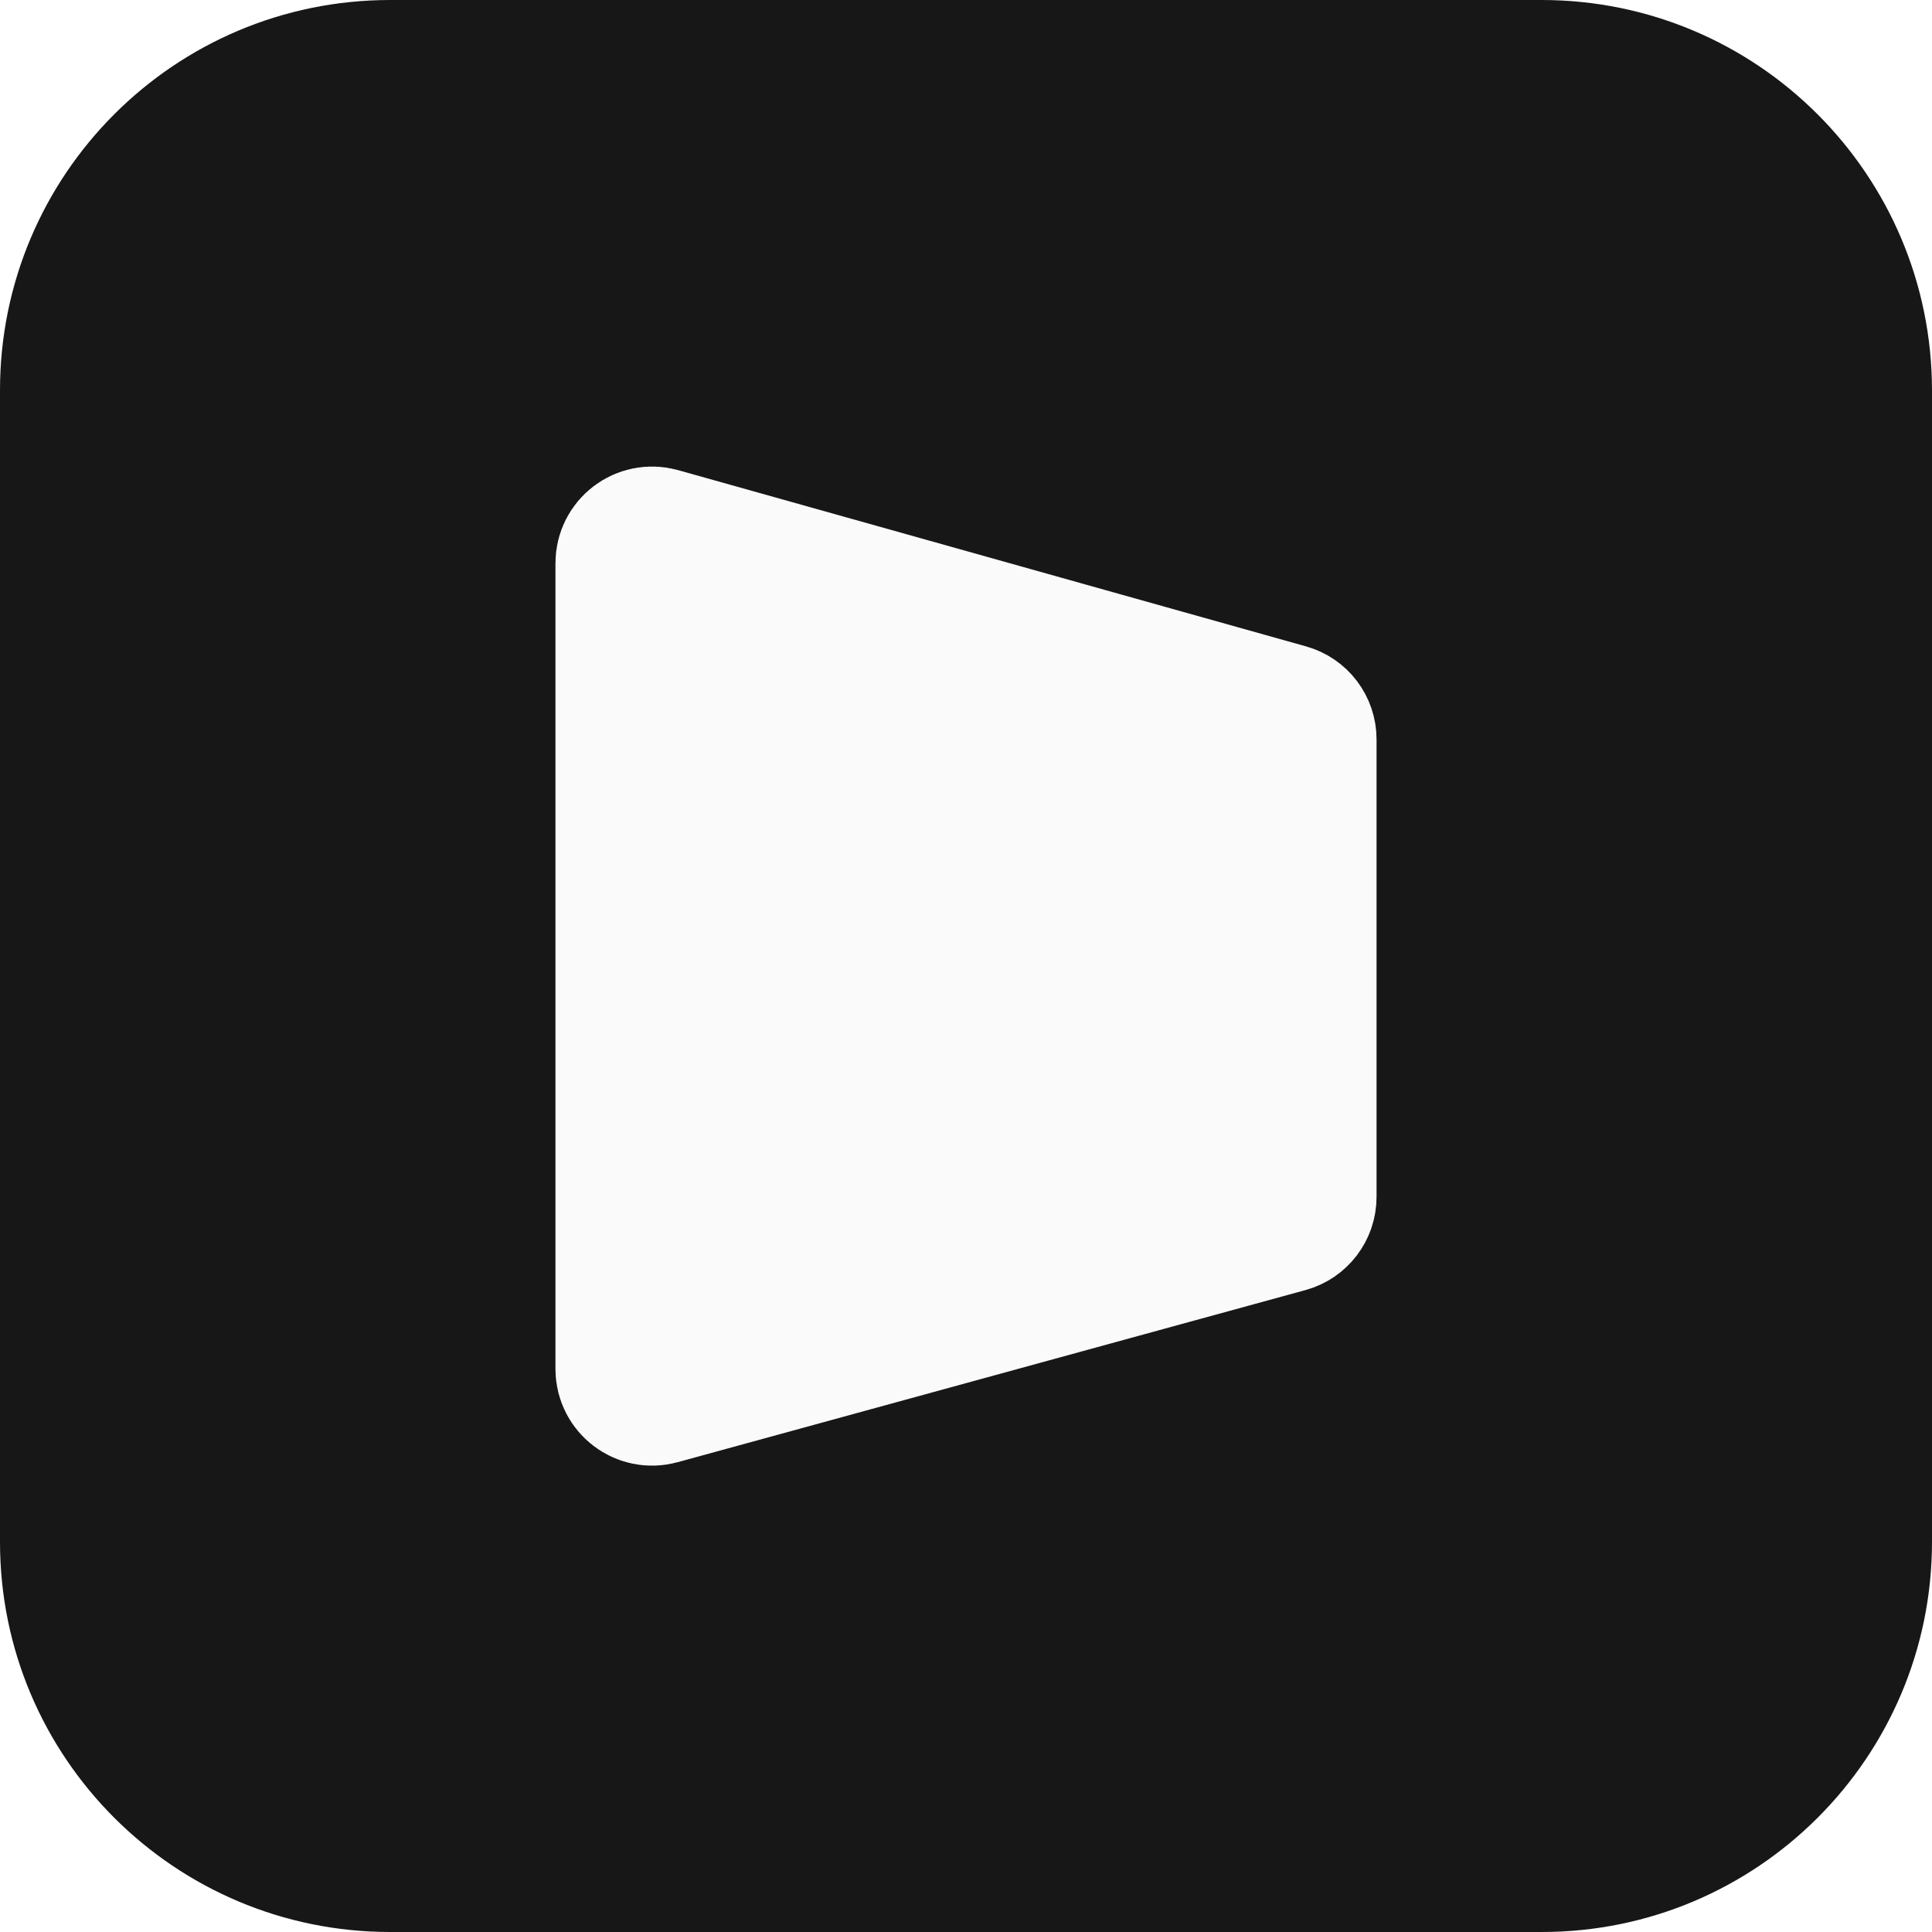
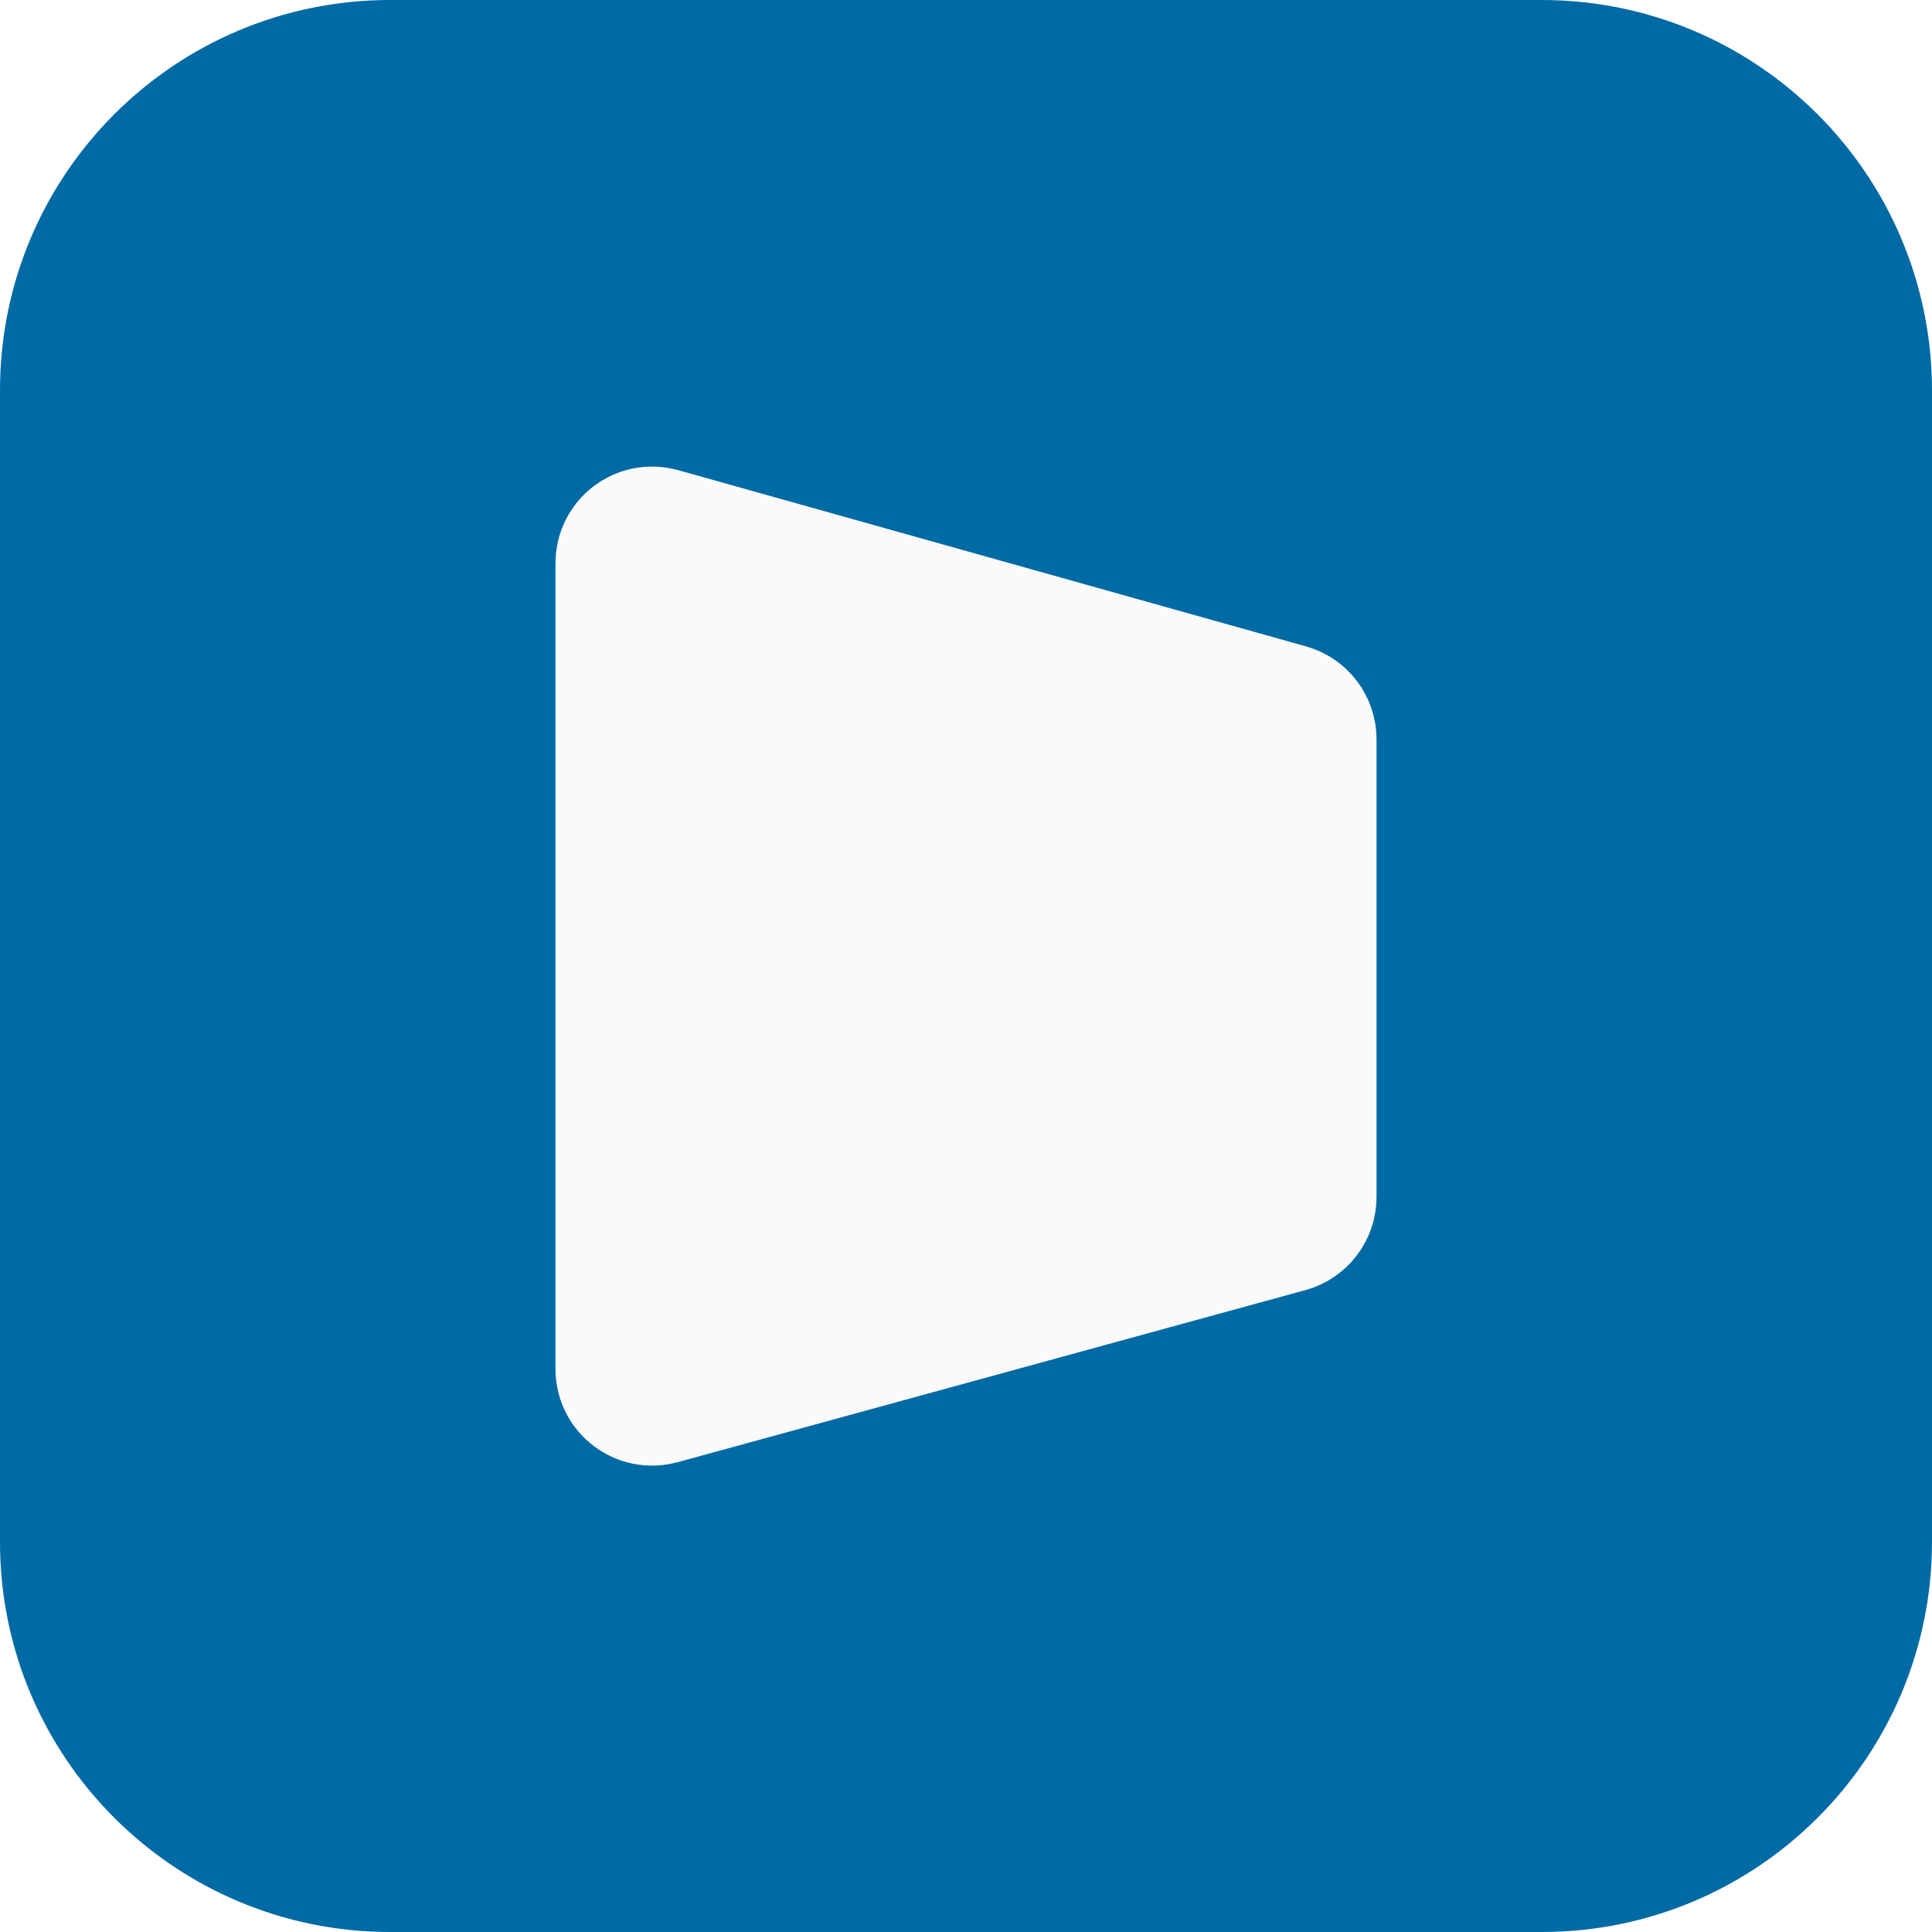
<svg xmlns="http://www.w3.org/2000/svg" width="40" height="40" viewBox="0 0 40 40" fill="none">
  <style>
-   .tile { fill: #171717 }
+   .tile { fill: #006aa5 }
  .glyph { fill: #fafafa; stroke: #fafafa }
  @media (prefers-color-scheme: dark) {
-     .tile { fill: #e5e5e5 }
-     .glyph { fill: #171717; stroke: #171717 }
+     .tile { fill: #76bfe4 }
+     .glyph { fill: #091c2c; stroke: #091c2c }
  }
</style>
  <path class="tile" d="M31.916 0H8.079C3.615 0 0 3.615 0 8.08V31.925C0 36.385 3.615 40 8.079 40H31.921C36.38 40 40 36.385 40 31.92V8.08C39.995 3.615 36.38 0 31.916 0Z" />
  <path class="glyph" d="M13 28.345V11.66C13 11.328 13.316 11.089 13.635 11.178L26.635 14.827C26.851 14.887 27 15.084 27 15.308V24.781C27 25.006 26.849 25.204 26.632 25.263L13.632 28.827C13.314 28.914 13 28.674 13 28.345Z" stroke-width="3" stroke-linecap="round" />
</svg>
